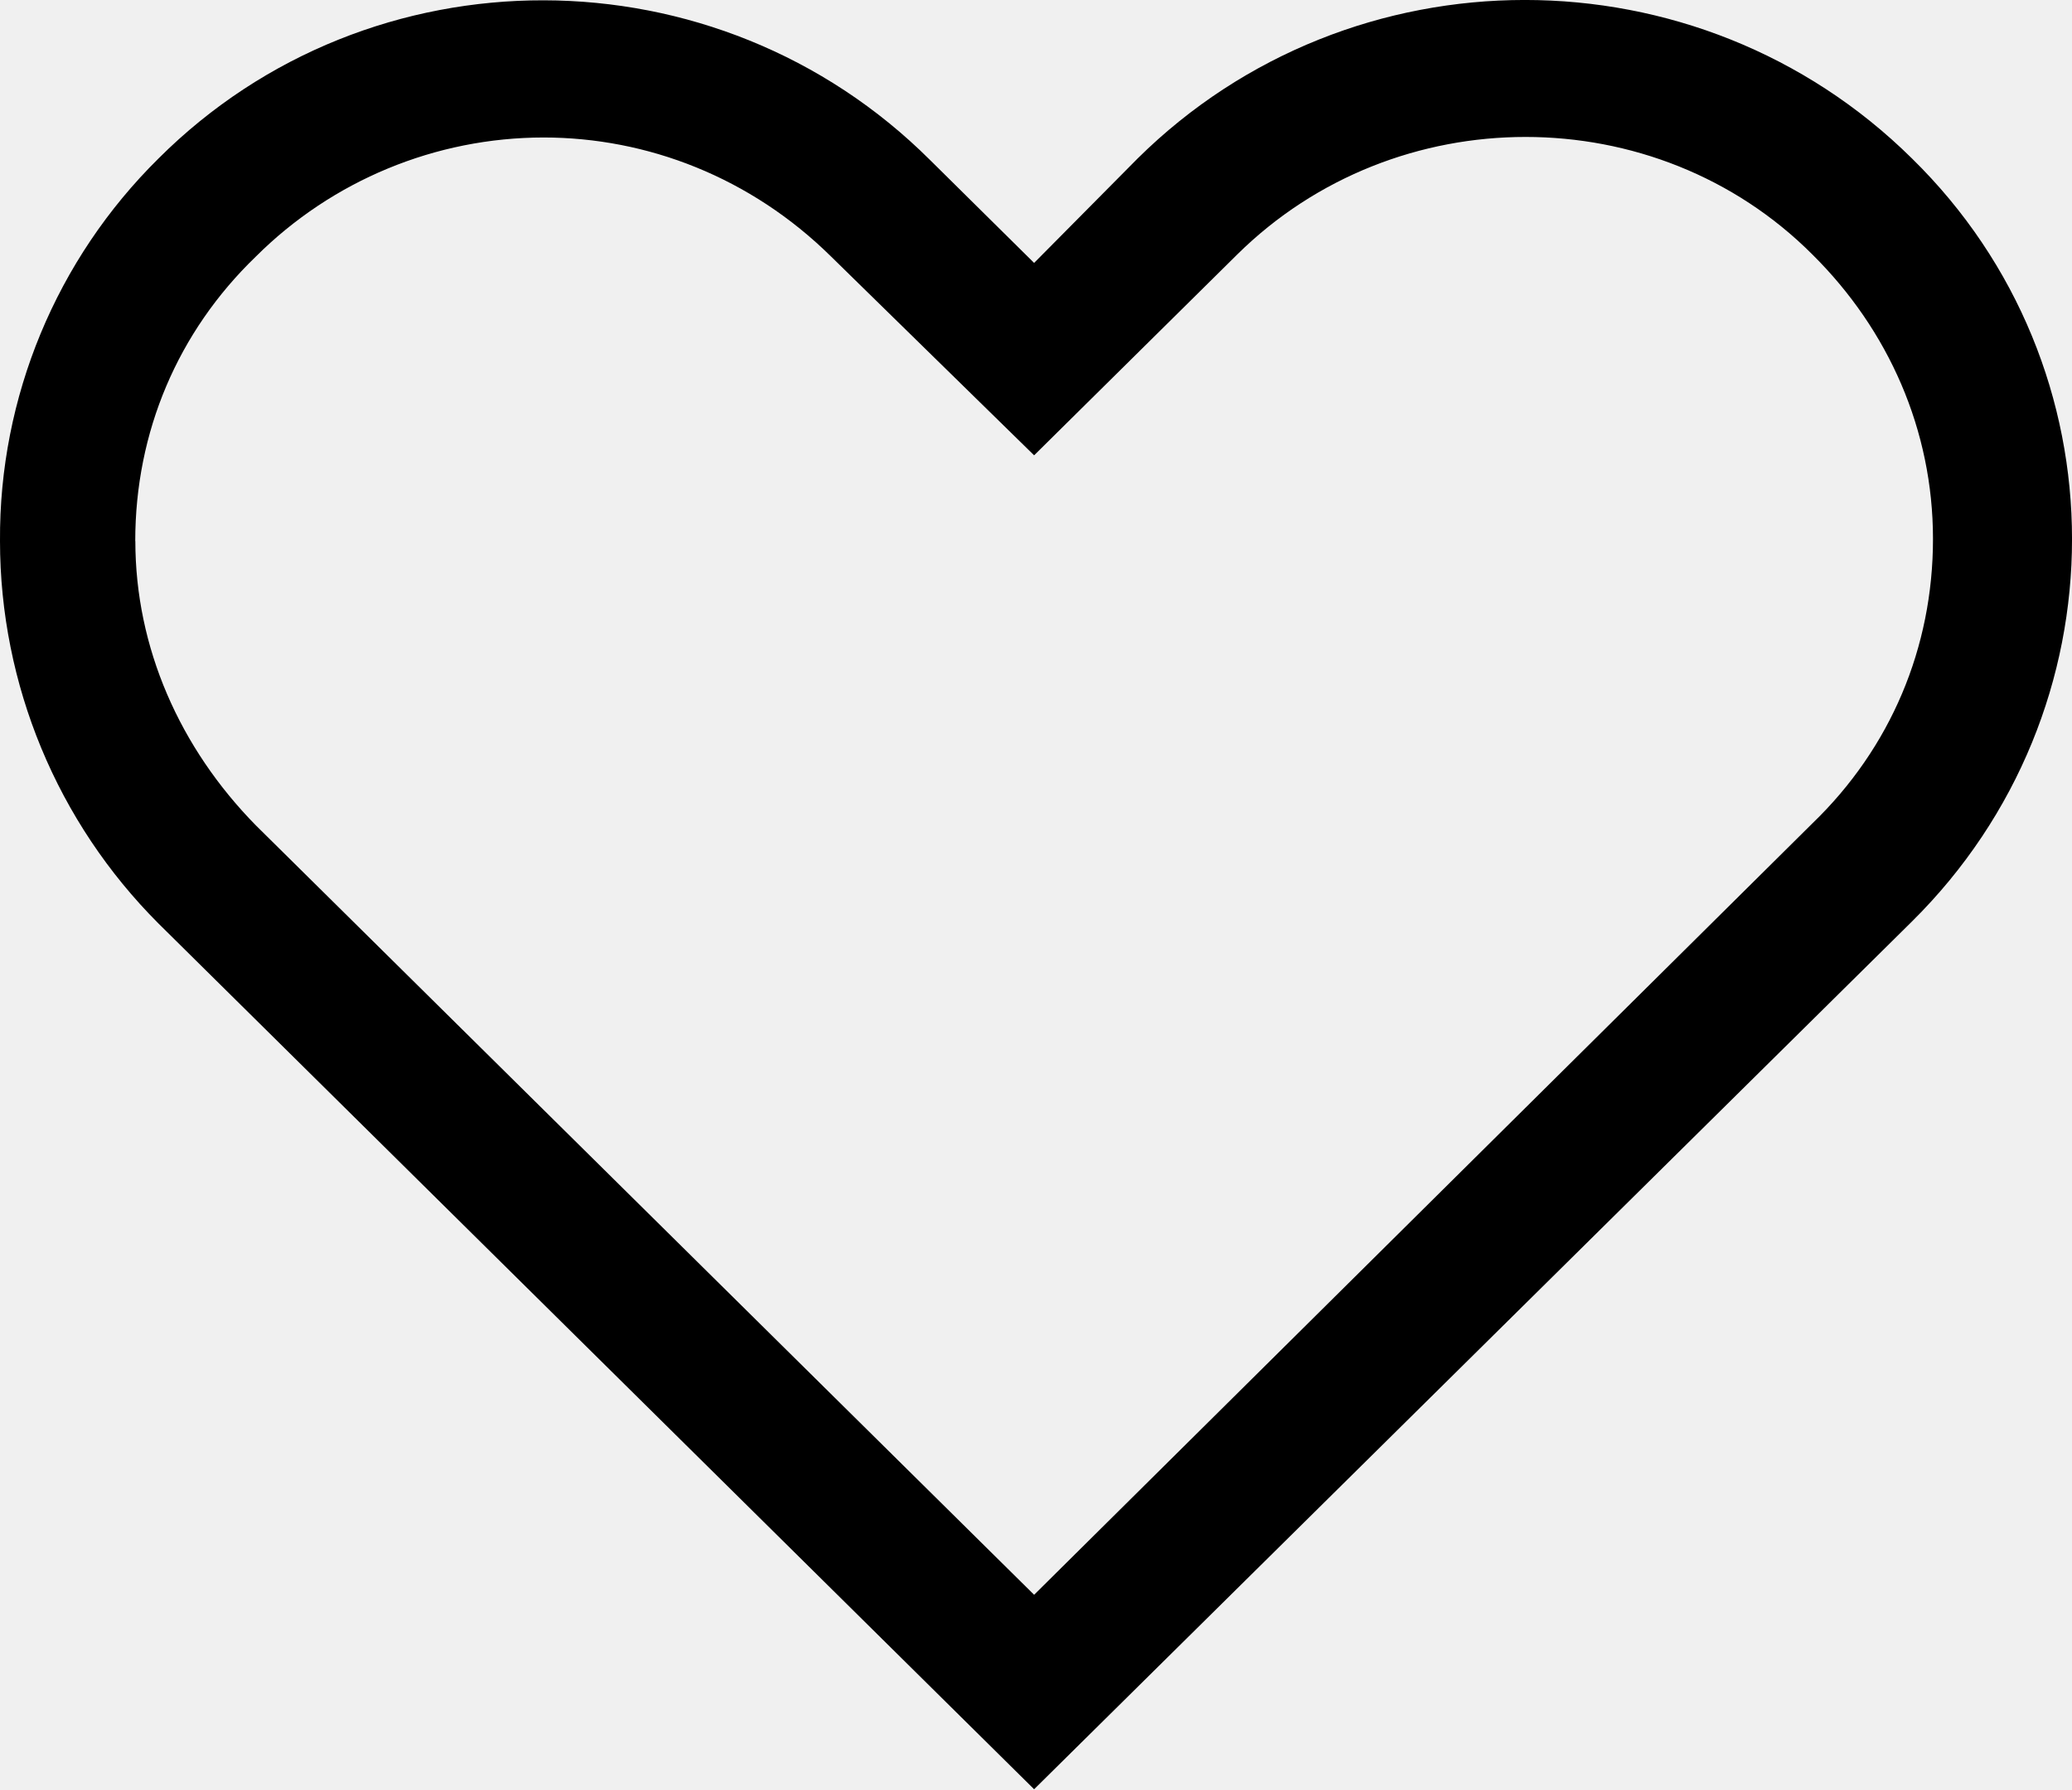
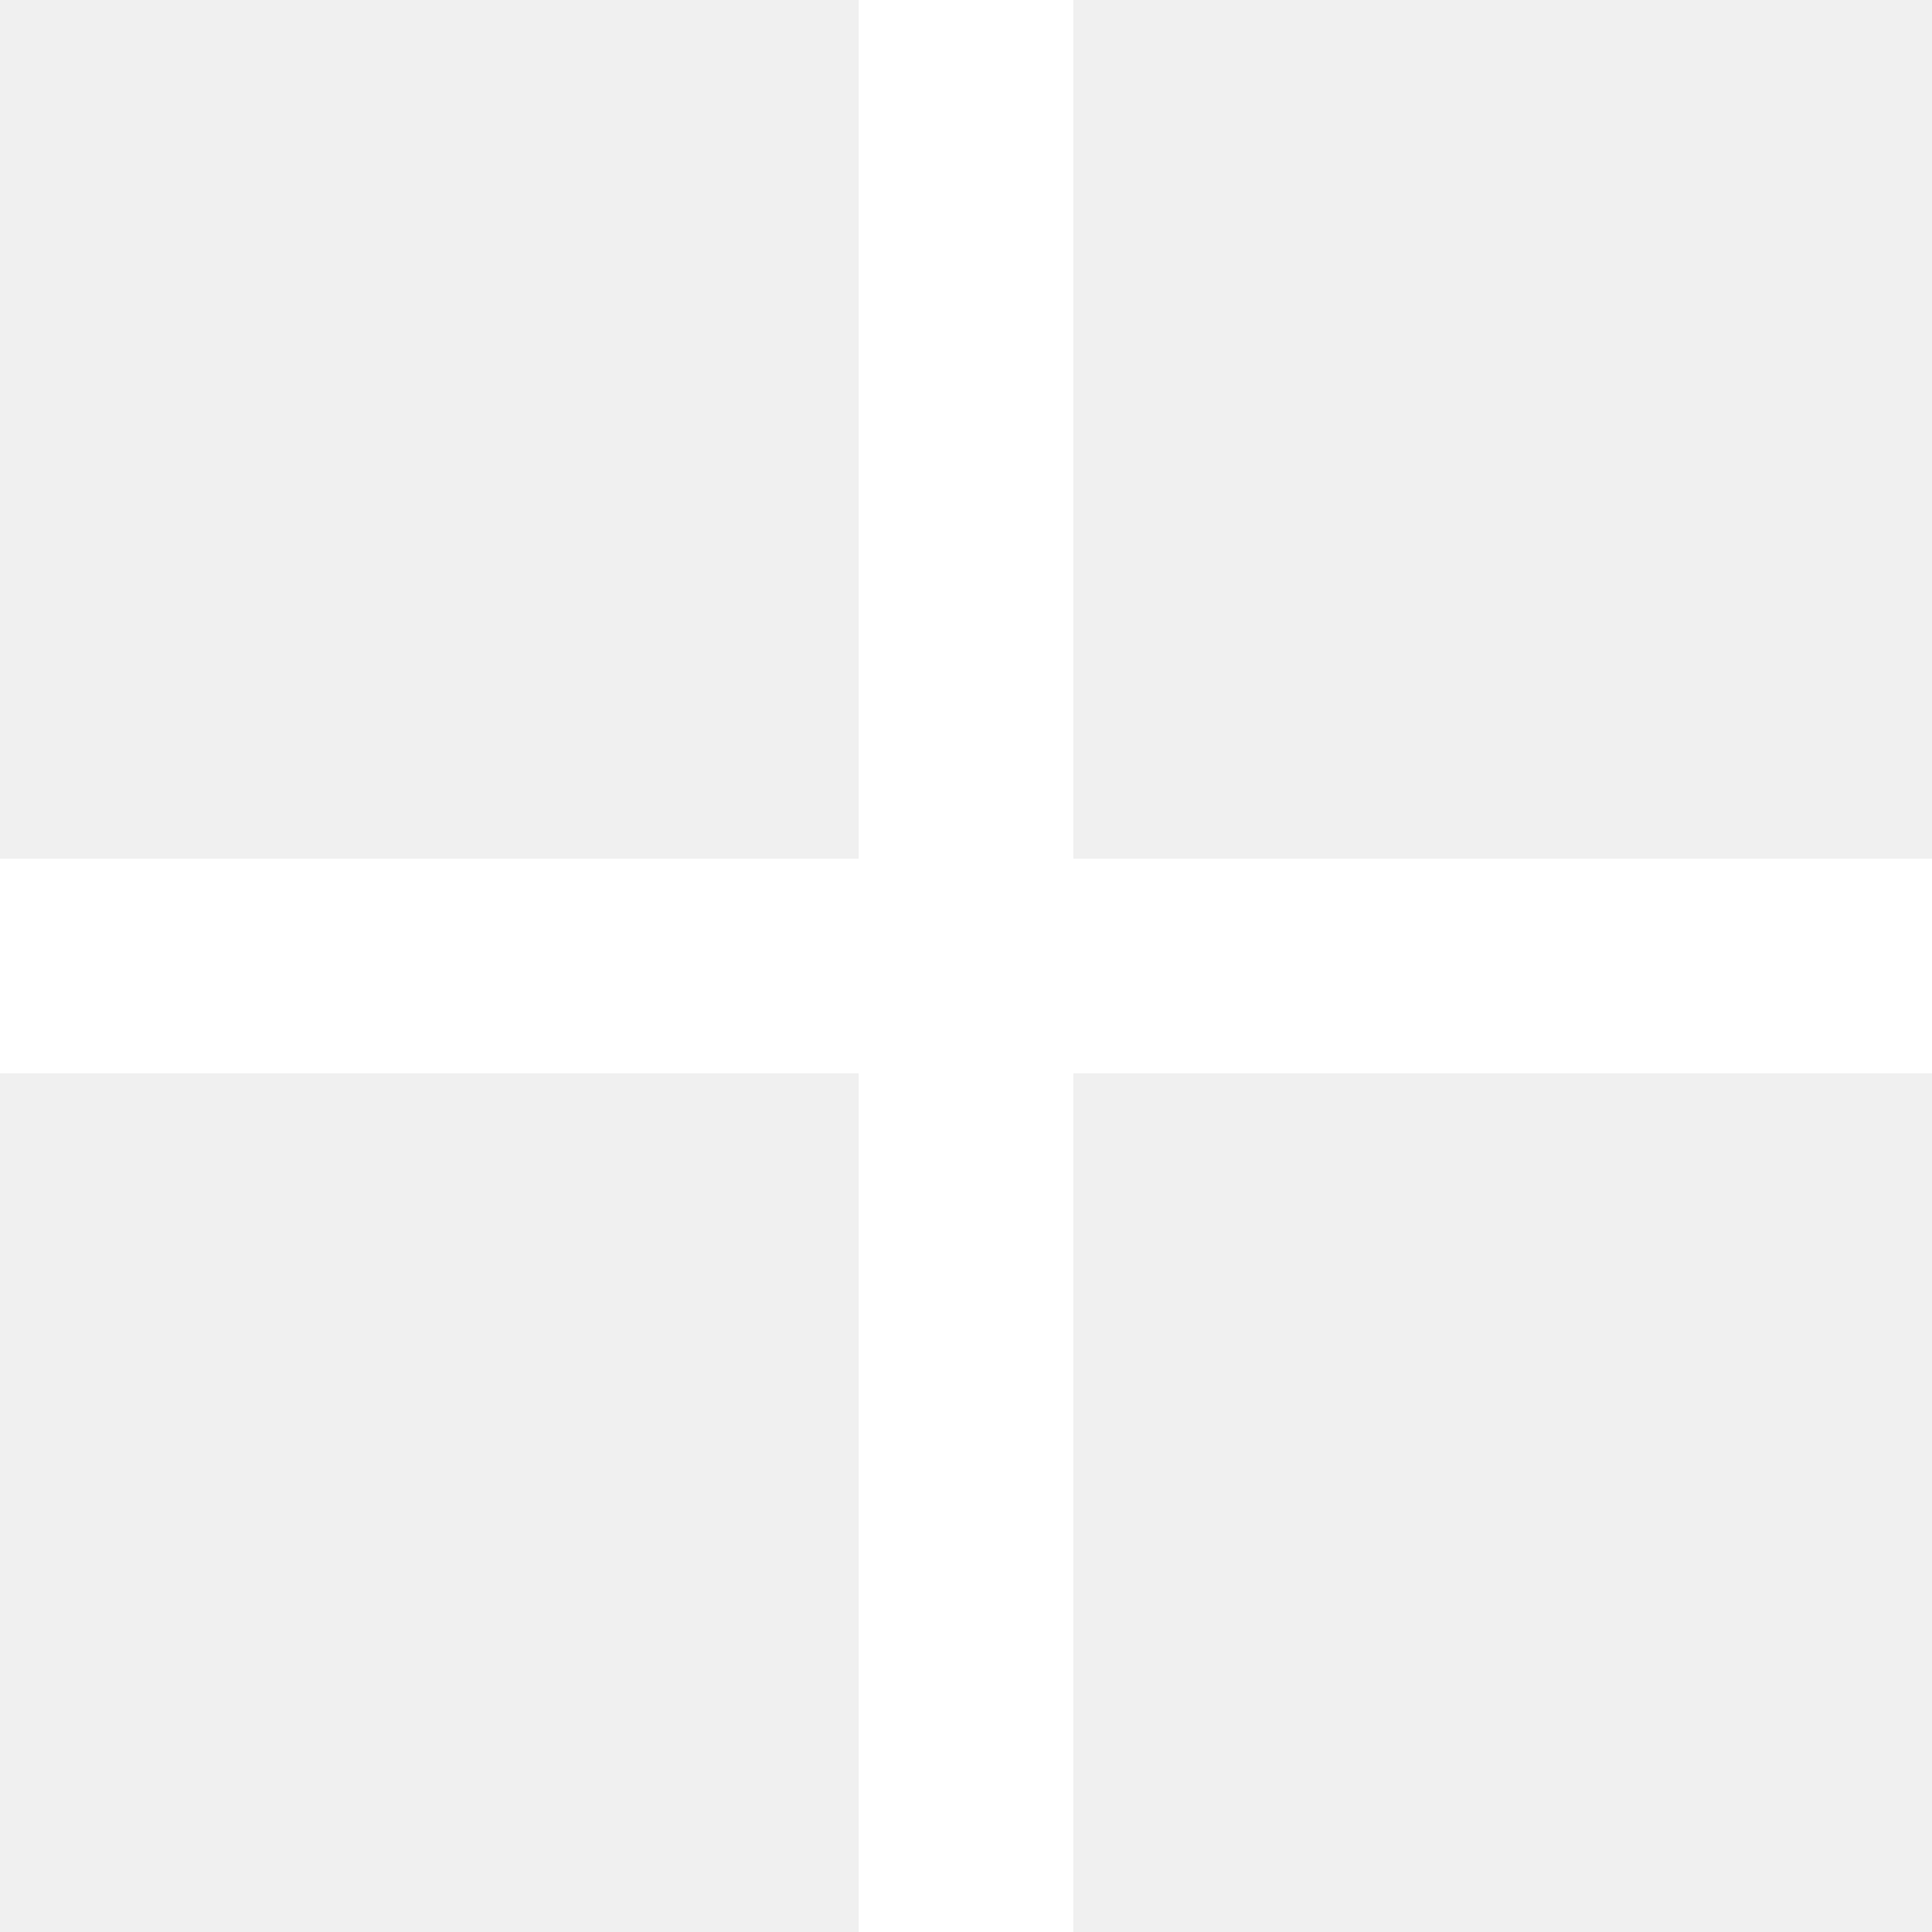
- <svg xmlns="http://www.w3.org/2000/svg" width="22" height="19" fill="none">
-   <path d="M20.3 9.786c2.267-2.243 2.267-5.884 0-8.104-2.269-2.243-5.951-2.243-8.22 0l-1.1 1.11-1.1-1.088C7.612-.56 3.93-.56 1.684 1.682A5.657 5.657 0 000 5.745a5.75 5.75 0 001.684 4.063L10.98 19l9.32-9.214zM1.436 5.745c0-1.155.45-2.22 1.28-3.02A4.33 4.33 0 015.771 1.46c1.1 0 2.2.422 3.054 1.265l2.155 2.11 2.156-2.132c1.684-1.665 4.446-1.665 6.108 0 .808.8 1.28 1.865 1.28 3.02 0 1.154-.45 2.22-1.28 3.02l-8.264 8.192-8.263-8.17c-.808-.822-1.28-1.888-1.28-3.02z" fill="#000" />
+ <svg xmlns="http://www.w3.org/2000/svg" width="22" height="22" viewBox="0 0 22 22" fill="none">
+   <path d="M22 9.778H12.222V0H9.778V9.778H0V12.222H9.778V22H12.222V12.222H22V9.778Z" fill="white" />
</svg>
